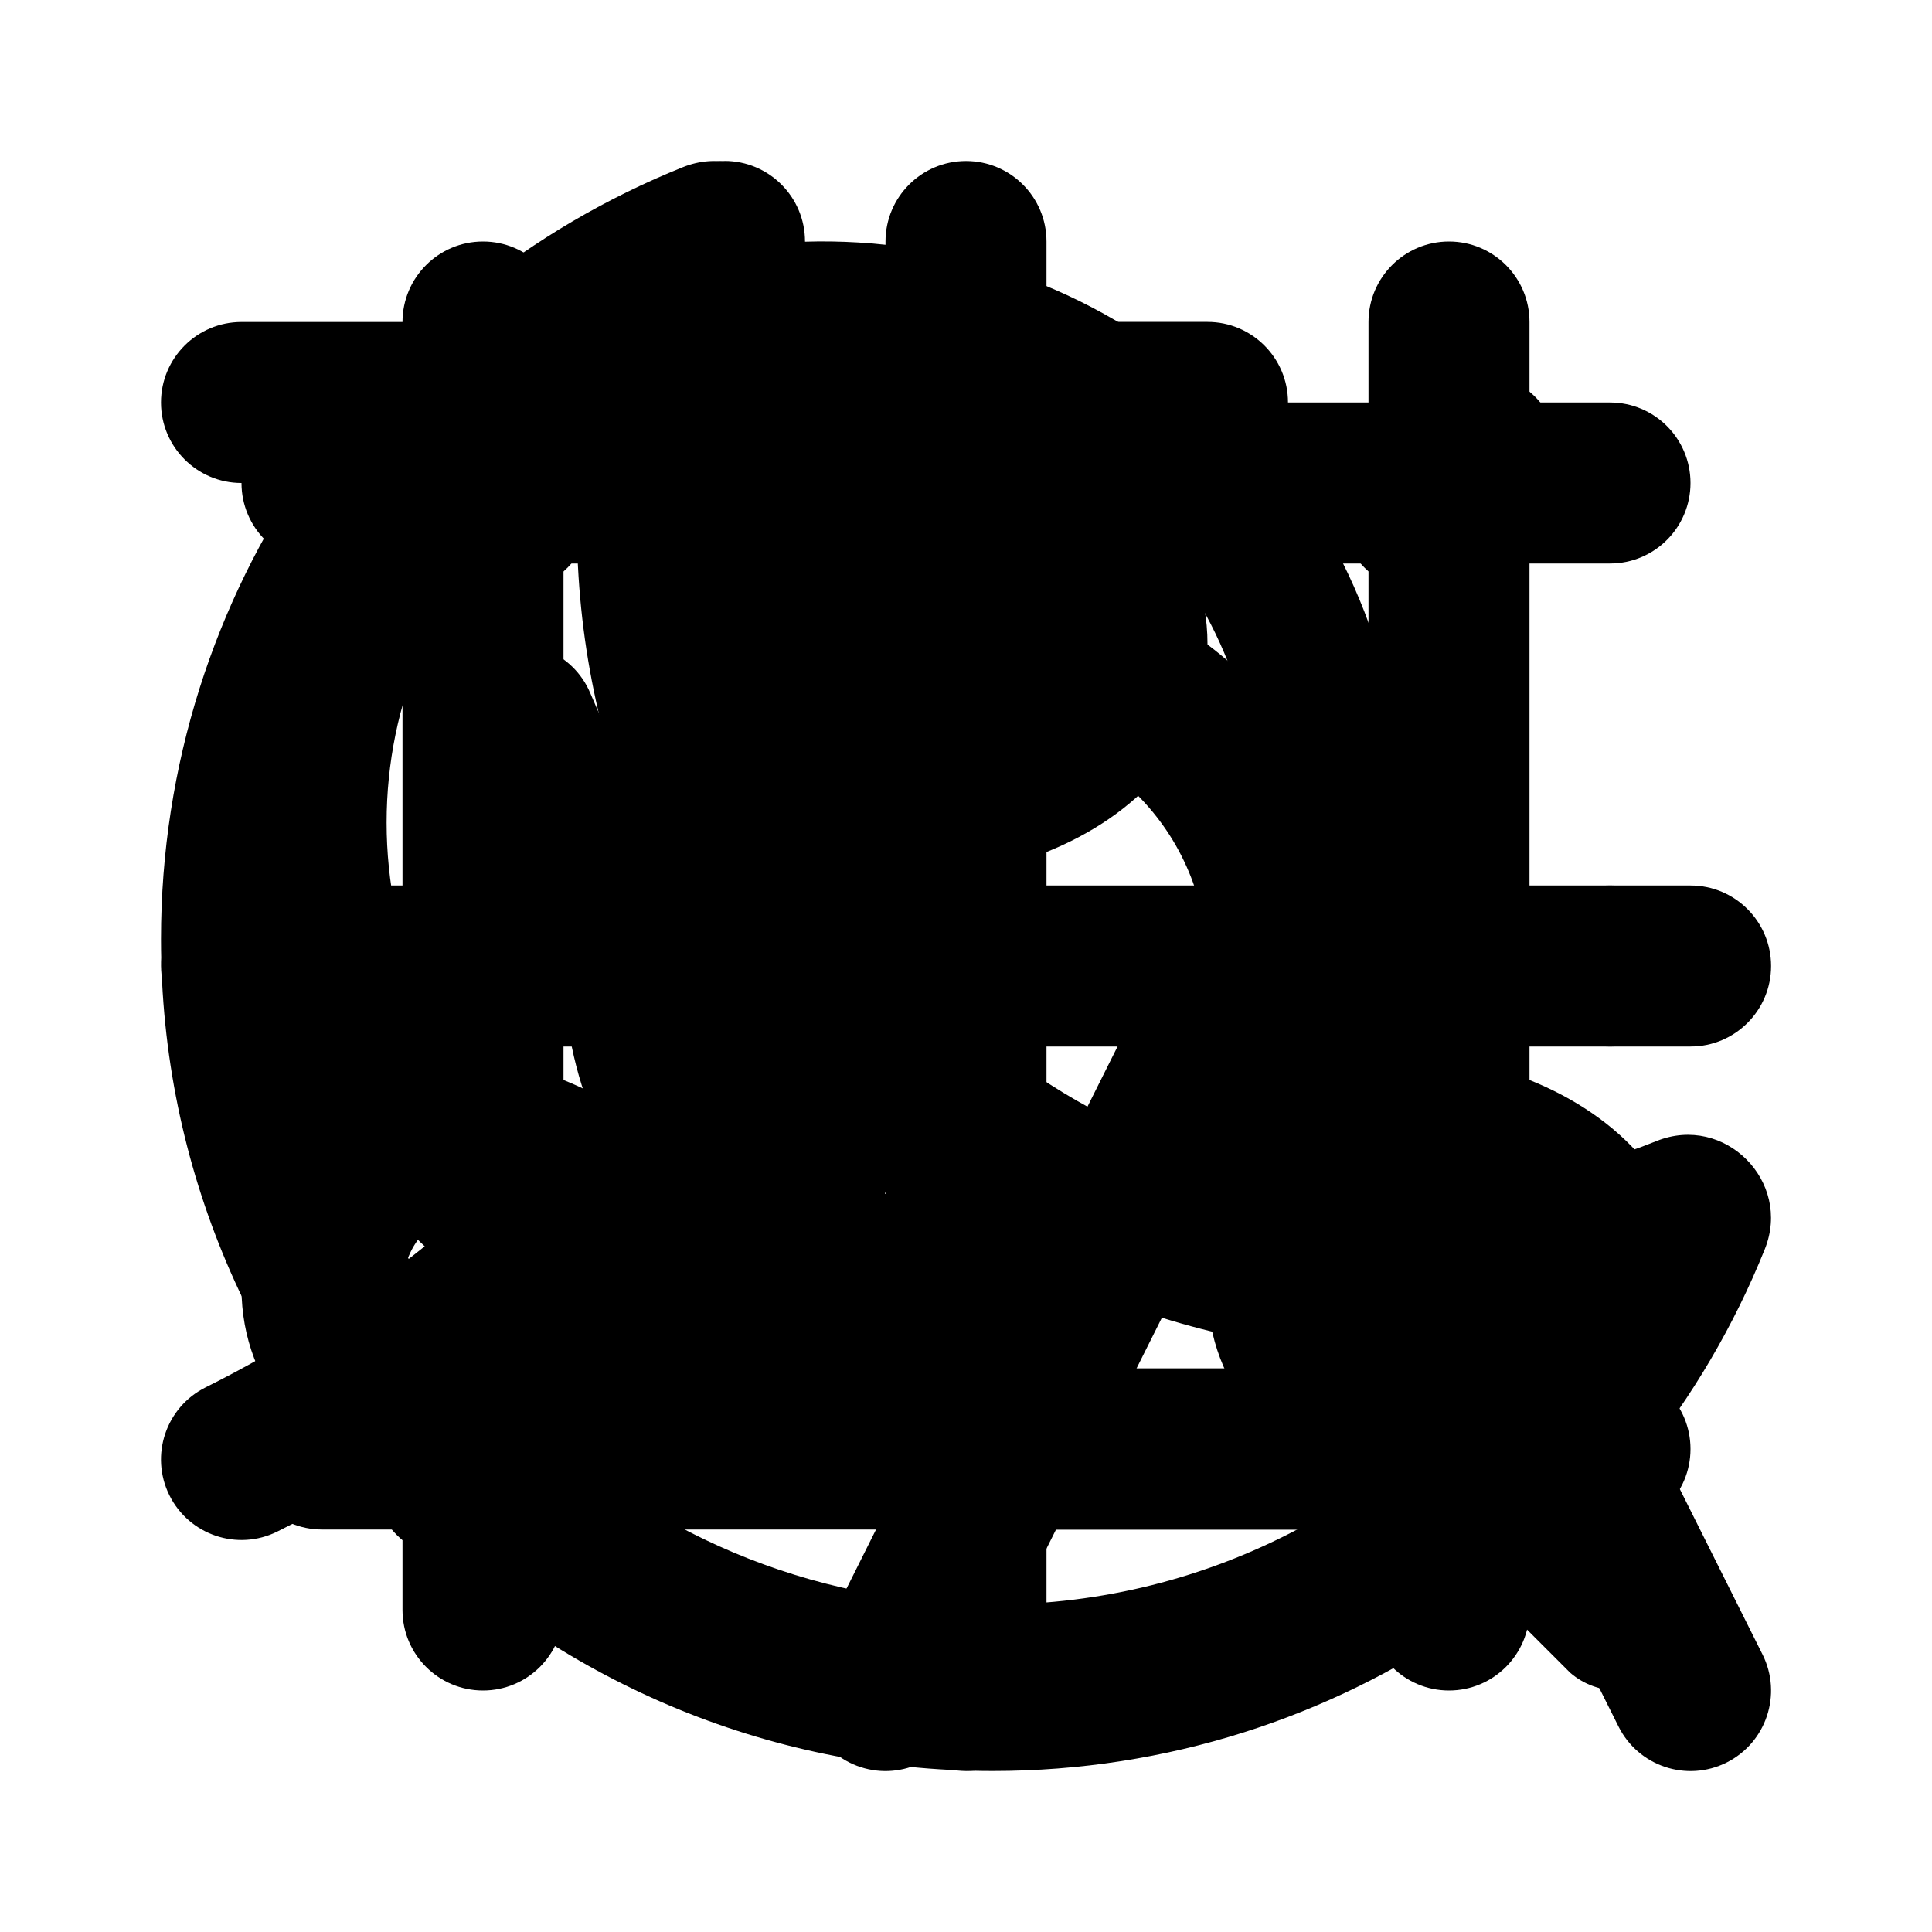
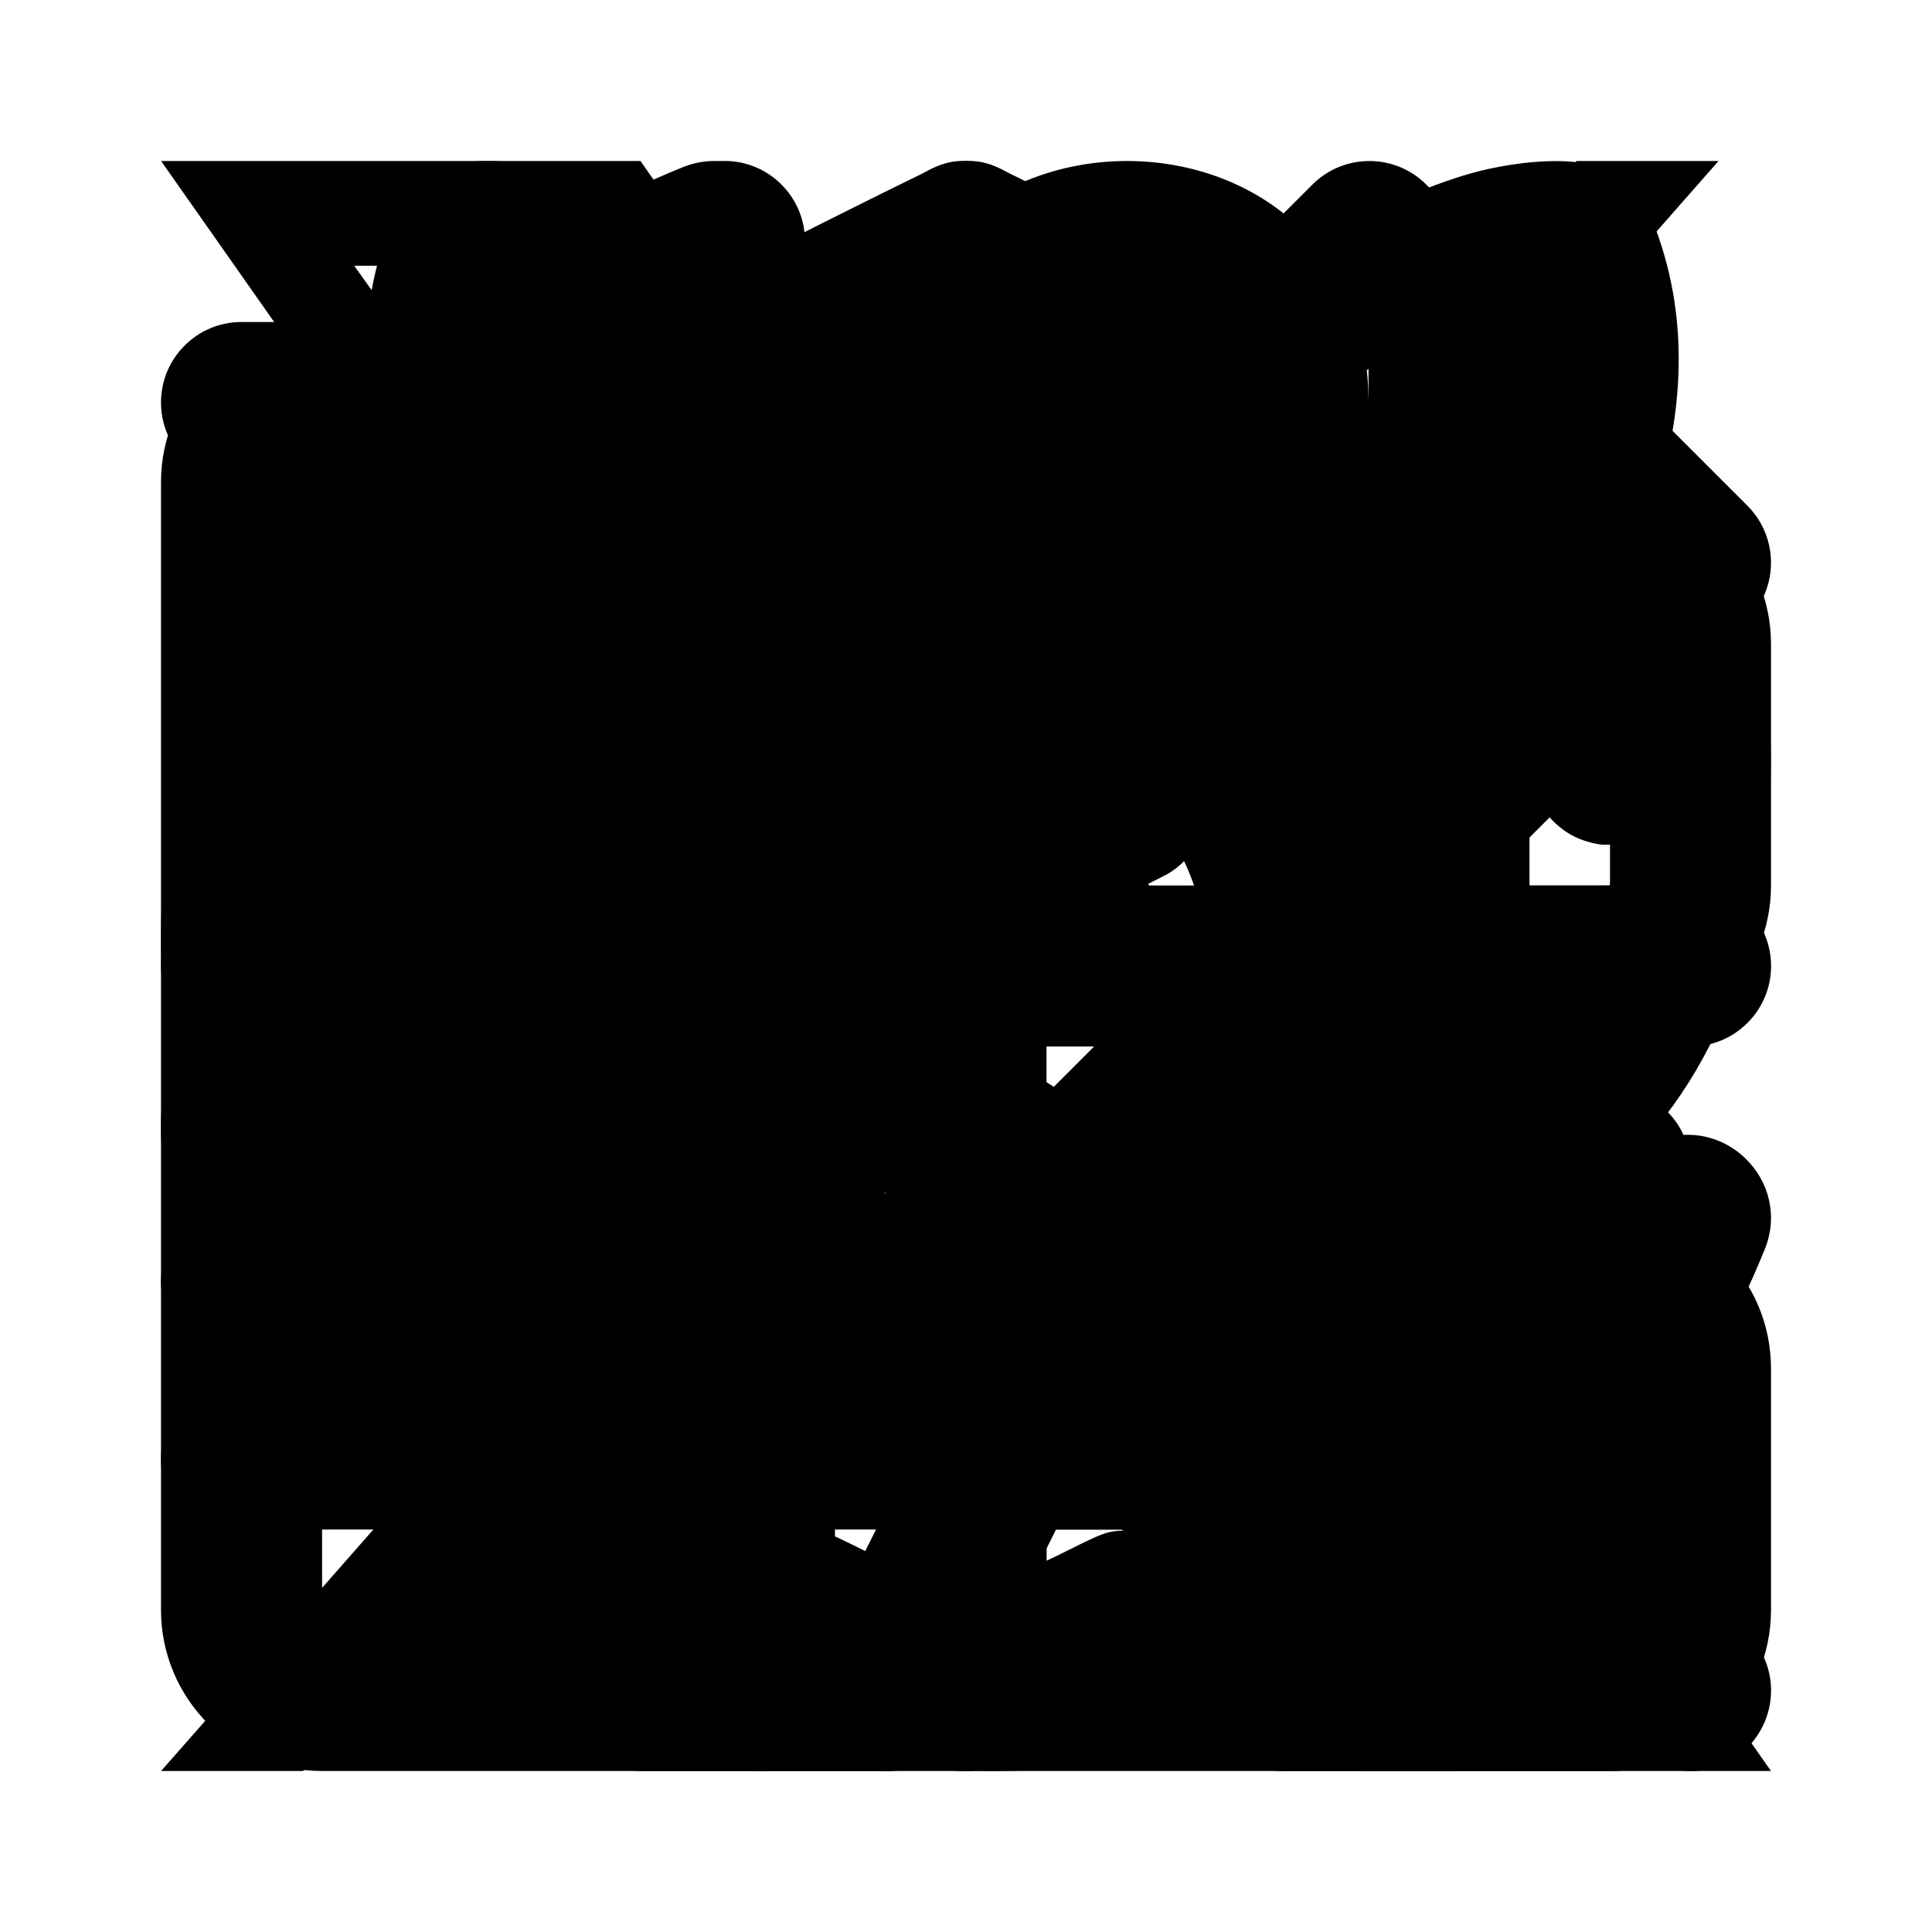
<svg xmlns="http://www.w3.org/2000/svg" version="1.1" viewBox="0 0 24 24">
+   <path id="api" d="m12 2c-0.139 0-0.186 0.007-0.307 0.045-0.077 0.024-2.162 1.064-2.252 1.124-0.083 0.055-0.209 0.182-0.266 0.268-0.114 0.171-0.17 0.352-0.17 0.555 0 0.179 0.038 0.325 0.121 0.479 0.099 0.183 0.273 0.346 0.461 0.43 0.065 0.029 0.176 0.063 0.248 0.076 0.041 0.008 0.093 0.01 0.184 0.008 0.136-3e-3 0.191-0.011 0.299-0.047 0.037-0.012 0.389-0.185 0.867-0.424 0.442-0.221 0.809-0.401 0.815-0.401s0.375 0.18 0.82 0.403c0.8 0.4 0.86 0.428 0.983 0.455 0.082 0.018 0.262 0.022 0.352 0.008 0.432-0.071 0.763-0.405 0.832-0.84 0.012-0.073 0.009-0.234-0.004-0.311-0.034-0.196-0.127-0.376-0.264-0.52-0.124-0.13-0.079-0.107-1.268-0.702-0.731-0.366-1.103-0.548-1.145-0.561-0.121-0.038-0.167-0.045-0.307-0.045zm-6.001 3c-0.062 0-0.124 0.004-0.17 0.012-0.141 0.025-0.172 0.04-1.279 0.594-1.148 0.575-1.137 0.569-1.254 0.686-0.143 0.143-0.237 0.323-0.279 0.536-0.011 0.056-0.013 0.17-0.016 1.337-0.002 0.836-9.9e-4 1.313 0.004 1.384 0.019 0.272 0.117 0.483 0.307 0.667 0.149 0.145 0.323 0.231 0.535 0.268 0.066 0.011 0.216 0.012 0.285 2e-3 0.307-0.044 0.576-0.224 0.727-0.487 0.044-0.076 0.082-0.168 0.102-0.24 0.033-0.125 0.037-0.18 0.037-0.678v-0.469l0.295 0.147c0.422 0.211 0.487 0.233 0.707 0.233 0.168-1.55e-4 0.286-0.026 0.428-0.094 0.284-0.136 0.482-0.389 0.551-0.706 0.021-0.096 0.019-0.298-0.004-0.399-0.022-0.099-0.046-0.161-0.094-0.254-0.051-0.098-0.115-0.183-0.197-0.262-0.082-0.078-0.158-0.128-0.32-0.211-0.07-0.036-0.129-0.068-0.129-0.07-2e-6 -2e-3 0.064-0.034 0.141-0.072 0.077-0.039 0.168-0.091 0.203-0.115 0.07-0.05 0.168-0.147 0.217-0.213 0.189-0.254 0.248-0.577 0.16-0.878-0.105-0.361-0.412-0.637-0.785-0.704-0.046-0.008-0.108-0.012-0.17-0.012zm12.001 0c-0.167 0-0.317 0.036-0.459 0.111-0.46 0.242-0.657 0.786-0.459 1.267 0.049 0.119 0.117 0.22 0.217 0.321 0.086 0.087 0.164 0.141 0.326 0.223 0.077 0.039 0.141 0.071 0.141 0.074 0 0.003-0.068 0.04-0.15 0.082-0.172 0.087-0.247 0.137-0.338 0.235-0.13 0.138-0.214 0.3-0.256 0.493-0.019 0.087-0.019 0.298 0 0.385 0.028 0.129 0.078 0.246 0.146 0.352 0.142 0.217 0.359 0.367 0.621 0.428 0.07 0.016 0.097 0.019 0.207 0.02 0.223 4.58e-4 0.284-0.02 0.695-0.225l0.311-0.154v0.465c0 0.272 0.004 0.492 0.008 0.528 0.037 0.31 0.198 0.567 0.459 0.737 0.114 0.074 0.256 0.125 0.412 0.149 0.049 0.007 0.264-0.002 0.316-0.014 0.196-0.044 0.352-0.128 0.488-0.26 0.191-0.185 0.29-0.394 0.309-0.667 5e-3 -0.071 0.006-0.546 0.004-1.384-3e-3 -1.407 2e-6 -1.31-0.049-1.468-0.067-0.217-0.216-0.414-0.408-0.538-0.028-0.018-0.525-0.269-1.104-0.559-0.734-0.367-1.074-0.534-1.125-0.551-0.106-0.035-0.194-0.049-0.313-0.049zm-4.057 4.003c-0.029 0.001-0.057 0.004-0.08 0.008-0.165 0.025-0.15 0.02-1.037 0.463l-0.824 0.41-0.811-0.405c-0.447-0.223-0.836-0.414-0.865-0.424-0.107-0.037-0.191-0.051-0.324-0.051-0.138-2.84e-4 -0.194 0.009-0.318 0.051-0.15 0.05-0.266 0.122-0.383 0.238-0.194 0.194-0.295 0.43-0.295 0.702 0 0.179 0.038 0.325 0.121 0.479 0.082 0.151 0.217 0.29 0.369 0.381 0.024 0.014 0.372 0.191 0.775 0.393l0.733 0.367v0.983c0 0.943 0.002 0.988 0.016 1.067 0.04 0.236 0.169 0.458 0.35 0.604 0.146 0.117 0.33 0.197 0.506 0.219 0.269 0.034 0.539-0.044 0.756-0.219 0.181-0.145 0.309-0.368 0.35-0.604 0.014-0.079 0.016-0.125 0.016-1.067v-0.983l0.736-0.369c0.406-0.203 0.76-0.382 0.787-0.399 0.247-0.151 0.42-0.411 0.467-0.706 0.012-0.073 0.009-0.234-0.004-0.311-0.07-0.405-0.377-0.722-0.781-0.809-0.071-0.015-0.172-0.023-0.258-0.02zm-9.984 4.505c-0.061 0.002-0.121 0.008-0.158 0.016-0.191 0.042-0.353 0.128-0.49 0.26-0.19 0.183-0.288 0.395-0.307 0.667-0.005 0.071-0.006 0.548-0.004 1.384 0.003 1.167 0.004 1.281 0.016 1.337 0.056 0.277 0.19 0.488 0.414 0.649 0.068 0.049 2.141 1.089 2.24 1.124 0.074 0.026 0.148 0.044 0.227 0.053 0.179 0.02 0.395-0.022 0.561-0.109 0.423-0.223 0.629-0.707 0.496-1.163-0.047-0.163-0.129-0.297-0.254-0.424-0.113-0.114-0.125-0.121-0.945-0.532l-0.758-0.379-0.002-1.005c-0.002-0.902-0.005-1.013-0.016-1.065-0.089-0.432-0.425-0.75-0.856-0.807-0.04-0.005-0.103-0.006-0.164-0.004zm15.848 0c-0.022 0-0.043 0.006 0 0.016 0.043-0.009 0.022-0.016 0-0.016zm0 0.016c-0.427 0.093-0.735 0.422-0.793 0.85-0.009 0.063-0.012 0.246-0.012 1.046v0.969l-0.758 0.379c-0.561 0.281-0.774 0.391-0.82 0.424-0.34 0.243-0.495 0.679-0.383 1.079 0.11 0.392 0.45 0.679 0.858 0.725 0.071 8e-3 0.197 0.003 0.279-0.012 0.131-0.023 0.173-0.042 1.26-0.586 0.579-0.29 1.076-0.541 1.104-0.559 0.192-0.123 0.341-0.321 0.408-0.538 0.049-0.158 0.046-0.061 0.049-1.468 0.002-0.837 9.9e-4 -1.312-0.004-1.384-0.019-0.272-0.117-0.481-0.309-0.667-0.137-0.133-0.682-0.218-0.879-0.26zm-7.808 3.985c-0.065 0-0.131 0.006-0.182 0.016-0.212 0.042-0.386 0.137-0.535 0.291-0.131 0.135-0.215 0.294-0.262 0.493-0.011 0.048-0.013 0.11-0.016 0.567-0.002 0.3-4e-3 0.512-0.008 0.512-0.004 1e-6 -0.152-0.073-0.328-0.16-0.232-0.115-0.338-0.165-0.385-0.178-0.235-0.066-0.48-0.049-0.697 0.049-0.187 0.084-0.362 0.247-0.461 0.43-0.083 0.154-0.121 0.3-0.121 0.479 0 0.203 0.056 0.384 0.17 0.555 0.055 0.083 0.183 0.214 0.262 0.266 0.06 0.04 2.116 1.072 2.207 1.108 0.057 0.023 0.151 0.048 0.219 0.059 0.062 0.01 0.271 0.002 0.332-0.012 0.129-0.029 0.175-0.049 1.256-0.59 1.188-0.595 1.144-0.572 1.268-0.702 0.137-0.144 0.23-0.324 0.264-0.52 0.013-0.077 0.015-0.238 0.004-0.311-0.06-0.377-0.315-0.682-0.67-0.799-0.128-0.042-0.212-0.054-0.35-0.049-0.203 0.007-0.258 0.026-0.649 0.221-0.17 0.085-0.313 0.154-0.316 0.154-0.004 0-0.006-0.21-0.008-0.512-0.002-0.457-0.004-0.518-0.016-0.567-0.02-0.085-0.053-0.179-0.088-0.248-0.141-0.279-0.398-0.474-0.709-0.536-0.05-0.01-0.116-0.016-0.182-0.016z" />
  <path id="dark" d="m8.482 2.077c-3.802 1.528-6.482 5.254-6.482 9.59 0 5.694 4.638 10.333 10.333 10.333 4.336 0 8.062-2.68 9.59-6.482 0.339-0.844-0.5-1.683-1.344-1.344-0.951 0.382-1.988 0.593-3.08 0.593-4.578 0-8.266-3.689-8.266-8.266 0-1.092 0.211-2.128 0.593-3.08 0.339-0.844-0.5-1.683-1.344-1.344zm-1.035 2.973c-0.072 0.493-0.281 0.939-0.281 1.451 0 5.694 4.638 10.333 10.333 10.333 0.512 0 0.958-0.208 1.451-0.281-1.503 2.035-3.884 3.38-6.617 3.38-4.577 0-8.266-3.689-8.266-8.266 0-2.734 1.345-5.114 3.38-6.617z" />
  <path id="dasher" d="m6 3c-0.552 0-1 0.448-1 1v9.416c-1.107 0.443-2 1.327-2 2.584s0.893 2.141 2 2.584v1.416c0 0.552 0.448 1 1 1 0.552 0 1-0.448 1-1v-1.416c1.107-0.443 2-1.327 2-2.584s-0.893-2.141-2-2.584v-9.416c0-0.552-0.448-1-1-1zm6 0c-0.552 0-1 0.448-1 1v1.416c-1.107 0.443-2 1.327-2 2.584 0 1.257 0.893 2.141 2 2.584v9.416c0 0.552 0.448 1 1 1s1-0.448 1-1v-9.416c1.107-0.443 2-1.327 2-2.584 0-1.257-0.893-2.141-2-2.584v-1.416c0-0.552-0.448-1-1-1zm6 0c-0.552 0-1 0.448-1 1v9.416c-1.107 0.443-2 1.327-2 2.584s0.893 2.141 2 2.584v1.416c0 0.552 0.448 1 1 1s1-0.448 1-1v-1.416c1.107-0.443 2-1.327 2-2.584s-0.893-2.141-2-2.584v-9.416c0-0.552-0.448-1-1-1zm-6 4c0.564 0 1 0.436 1 1s-0.436 1-1 1-1-0.436-1-1 0.436-1 1-1zm-6 8c0.564 0 1 0.436 1 1s-0.436 1-1 1-1-0.436-1-1 0.436-1 1-1zm12 0c0.564 0 1 0.436 1 1s-0.436 1-1 1-1-0.436-1-1 0.436-1 1-1z" />
+   <path id="edit" d="m6.303 12.293 10.007-10.007c0.389-0.381 1.012-0.381 1.401 0l4.003 4.003c0.381 0.389 0.381 1.012 0 1.401l-10.007 10.007c-0.185 0.189-0.437 0.296-0.701 0.3h-4.003c-0.553 0-1.001-0.448-1.001-1.001v-4.003c0.004-0.264 0.112-0.516 0.3-0.701zm1.701 3.703h2.592l9.006-9.006-2.592-2.592-9.006 9.006zm10.007-2.001c0-1.334 2.001-1.334 2.001 0v6.004c0 1.105-0.896 2.001-2.001 2.001h-14.01c-1.105 0-2.001-0.896-2.001-2.001v-14.01c0-1.101 0.901-2.001 2.001-2.001h6.004c1.334 0 1.334 2.001 0 2.001h-6.004v14.01h14.01z" />
+   <path id="embed" d="m17 22c-1.105 0-2-0.895-2-2v-1c0-0.552-0.448-1-1-1s-1 0.448-1 1v1c0 1.105-0.895 2-2 2h-3c-1.105 0-2-0.895-2-2v-3h-1c-4 0-4-6 0-6h1v-3c0-1.11 0.9-2 2-2h3v-1c0-4 6-4 6 0v1h3c1.105 0 2 0.895 2 2v3c0 1.105-0.895 2-2 2h-1c-0.552 0-1 0.448-1 1s0.448 1 1 1h1c1.105 0 2 0.895 2 2v3c0 1.105-0.895 2-2 2zm3-2v-3h-1c-4 0-4-6 0-6h1v-3h-3c-1.105 0-2-0.895-2-2v-1c0-0.552-0.448-1-1-1s-1 0.448-1 1v1c0 1.105-0.895 2-2 2h-3v3c0 1.105-0.895 2-2 2h-1c-0.552 0-1 0.448-1 1s0.448 1 1 1h1c1.105 0 2 0.895 2 2v3h3v-1c0-4 6-4 6 0v1z" />
+   <path id="github" d="m5.99 2.001c-0.223 0.006-0.451 0.058-0.451 0.058-0.265 0.073-0.481 0.253-0.59 0.49-0.501 1.092-0.515 2.297-0.187 3.435-0.844 0.992-1.373 2.189-1.366 3.466v0.002c3e-6 5.663e-4 -3e-6 0.001 0 0.002 8.99e-4 2.528 0.88 4.278 2.231 5.339 0.963 0.756 2.092 1.098 3.219 1.33-0.229 0.514-0.349 1.06-0.32 1.627-0.61 0.1-1.243 0.21-1.59 0.134-0.488-0.107-0.81-0.316-1.139-0.623-0.329-0.307-0.63-0.714-1.01-1.13-0.38-0.416-0.883-0.879-1.631-1.054-0.499-0.116-1.004 0.167-1.128 0.633-0.125 0.466 0.179 0.937 0.678 1.054 0.182 0.042 0.376 0.177 0.665 0.494 0.289 0.317 0.627 0.778 1.112 1.232 0.485 0.453 1.151 0.895 2.029 1.087 0.55 0.12 1.305-0.051 2-0.137v1.693c0 0.48 0.416 0.869 0.93 0.869 0.514 0 0.93-0.389 0.93-0.869v-3.361c1.62e-4 -0.02-4.42e-4 -0.041-0.002-0.061-0.044-0.583 0.178-1.156 0.614-1.576 0.533-0.515 0.207-1.377-0.554-1.466-1.385-0.161-2.693-0.489-3.606-1.206-0.914-0.717-1.568-1.835-1.568-4.012 5e-6 -0.002 5e-6 -0.003 0-0.005-0.006-0.997 0.403-1.958 1.139-2.68 0.245-0.241 0.322-0.591 0.198-0.902-0.265-0.664-0.242-1.371-0.067-2.051 0.459 0.1 1.23 0.356 2.398 1.087 0.224 0.14 0.501 0.183 0.761 0.117 1.973-0.499 4.052-0.499 6.024 0 0.26 0.066 0.538 0.023 0.761-0.117 1.168-0.731 1.94-0.988 2.398-1.087 0.175 0.68 0.198 1.387-0.067 2.051-0.124 0.311-0.047 0.662 0.198 0.902 0.731 0.717 1.139 1.668 1.139 2.658 0 2.196-0.657 3.324-1.568 4.039-0.911 0.715-2.215 1.034-3.595 1.177-0.77 0.079-1.105 0.951-0.565 1.469 0.441 0.425 0.666 1.003 0.616 1.593-0.002 0.023-0.003 0.046-0.004 0.07v3.361c0 0.48 0.416 0.869 0.93 0.869s0.93-0.389 0.93-0.869v-3.361l-0.004 0.068c0.051-0.602-0.085-1.185-0.327-1.732 1.127-0.223 2.255-0.56 3.216-1.315 1.354-1.063 2.231-2.823 2.231-5.369-2.5e-4 -1.268-0.528-2.455-1.366-3.44 0.327-1.138 0.314-2.342-0.187-3.434-0.109-0.237-0.325-0.417-0.59-0.49 0 0-0.228-0.052-0.451-0.058-0.223-0.006-0.518 0.014-0.883 0.09-0.643 0.133-1.603 0.555-2.716 1.199-2.047-0.458-4.17-0.458-6.217 0-1.113-0.644-2.073-1.066-2.716-1.199-0.365-0.076-0.66-0.096-0.883-0.09z" />
  <path id="light" d="m12 2c-0.552 0-1 0.448-1 1v1c0 0.552 0.448 1 1 1s1-0.448 1-1v-1c0-0.552-0.448-1-1-1zm-6.363 2.637c-0.265 4.01e-5 -0.52 0.105-0.707 0.293-0.39 0.391-0.39 1.024 0 1.414l0.707 0.707c0.391 0.39 1.024 0.39 1.414 0 0.39-0.391 0.39-1.024 0-1.414l-0.707-0.707c-0.188-0.188-0.442-0.293-0.707-0.293zm12.02 0.293-0.707 0.707c-0.39 0.391-0.39 1.024 0 1.414 0.391 0.39 1.024 0.39 1.414 0l0.707-0.707c0.39-0.391 0.39-1.024 0-1.414-0.391-0.39-1.024-0.39-1.414 0zm-5.656 2.07c-2.75 0-5 2.25-5 5 0 2.749 2.25 5 5 5 2.75 0 5-2.25 5-5 0-2.75-2.251-5-5-5zm0 2c1.669 0 3 1.331 3 3 0 1.669-1.331 3-3 3-1.669 0-3-1.331-3-3 0-1.669 1.331-3 3-3zm-9 2c-0.552 0-1 0.448-1 1s0.448 1 1 1h1c0.552 0 1-0.448 1-1s-0.448-1-1-1zm17 0c-0.552 0-1 0.448-1 1s0.448 1 1 1h1c0.552 0 1-0.448 1-1s-0.448-1-1-1zm-13.656 5.656c-0.265 4e-5 -0.52 0.105-0.707 0.293l-0.707 0.707c-0.39 0.391-0.39 1.024 0 1.414 0.391 0.39 1.024 0.39 1.414 0l0.707-0.707c0.39-0.391 0.39-1.024 0-1.414-0.188-0.188-0.442-0.293-0.707-0.293zm10.605 0.293c-0.39 0.391-0.39 1.024 0 1.414l0.707 0.707c0.391 0.39 1.024 0.39 1.414 0 0.39-0.391 0.39-1.024 0-1.414l-0.707-0.707c-0.391-0.39-1.024-0.39-1.414 0zm-4.949 2.051c-0.552 0-1 0.448-1 1v1c0 0.552 0.448 1 1 1s1-0.448 1-1v-1c0-0.552-0.448-1-1-1z" />
  <path id="menu" d="M4 5h16a1 1 0 0 1 0 2H4a1 1 0 1 1 0-2zm0 6h16a1 1 0 0 1 0 2H4a1 1 0 0 1 0-2zm0 6h16a1 1 0 0 1 0 2H4a1 1 0 0 1 0-2z" />
  <path id="search" d="m15.922 14.641 4.865 4.874a0.903 0.903 0 0 1-1.282 1.264l-4.856-4.856a7.22 7.221 0 1 1 1.273-1.273zm-5.704 0.993a5.415 5.415 0 1 0 0-10.831 5.415 5.415 0 0 0 0 10.831z" />
  <path id="translate" d="m9 2c-0.552 0-1 0.448-1 1v1h-5c-0.552 0-1 0.448-1 1s0.448 1 1 1h8.421c-0.492 2.02-1.309 3.901-2.451 5.566-0.634-0.928-1.194-1.908-1.637-2.955-0.214-0.509-0.801-0.748-1.31-0.533-0.509 0.214-0.748 0.801-0.533 1.31 0.573 1.356 1.344 2.594 2.201 3.768-1.453 1.652-3.147 3.089-5.136 4.078-0.494 0.246-0.696 0.845-0.451 1.34 0.246 0.496 0.847 0.698 1.342 0.451 2.119-1.053 3.921-2.577 5.5-4.307 0.137 0.151 0.241 0.33 0.383 0.477 0.384 0.397 1.017 0.407 1.414 0.023 0.398-0.383 0.409-1.017 0.025-1.414-0.171-0.177-0.3-0.392-0.463-0.576 1.552-2.112 2.615-4.578 3.187-7.229h1.508c0.552 0 1-0.448 1-1s-0.448-1-1-1h-5v-1c0-0.552-0.448-1-1-1zm7 8c-0.379-2.58e-5 -0.725 0.214-0.894 0.553l-5 10c-0.247 0.494-0.047 1.095 0.447 1.342 0.494 0.247 1.095 0.047 1.342-0.447l1.223-2.447h5.765l1.223 2.447c0.247 0.494 0.848 0.694 1.342 0.447 0.494-0.247 0.694-0.848 0.447-1.342l-5-10c-0.169-0.339-0.516-0.553-0.894-0.553zm0 3.236 1.883 3.764h-3.765z" />
+   <path id="twitter" d="m13.903 10.469 7.445-8.469h-1.764l-6.465 7.353-5.163-7.353h-5.955l7.808 11.119-7.808 8.881h1.764l6.827-7.765 5.453 7.765h5.955l-8.098-11.531zm-2.417 2.749-0.791-1.107-6.295-8.81h2.71l5.08 7.11 0.791 1.107 6.603 9.242h-2.71l-5.388-7.542z" />
</svg>
